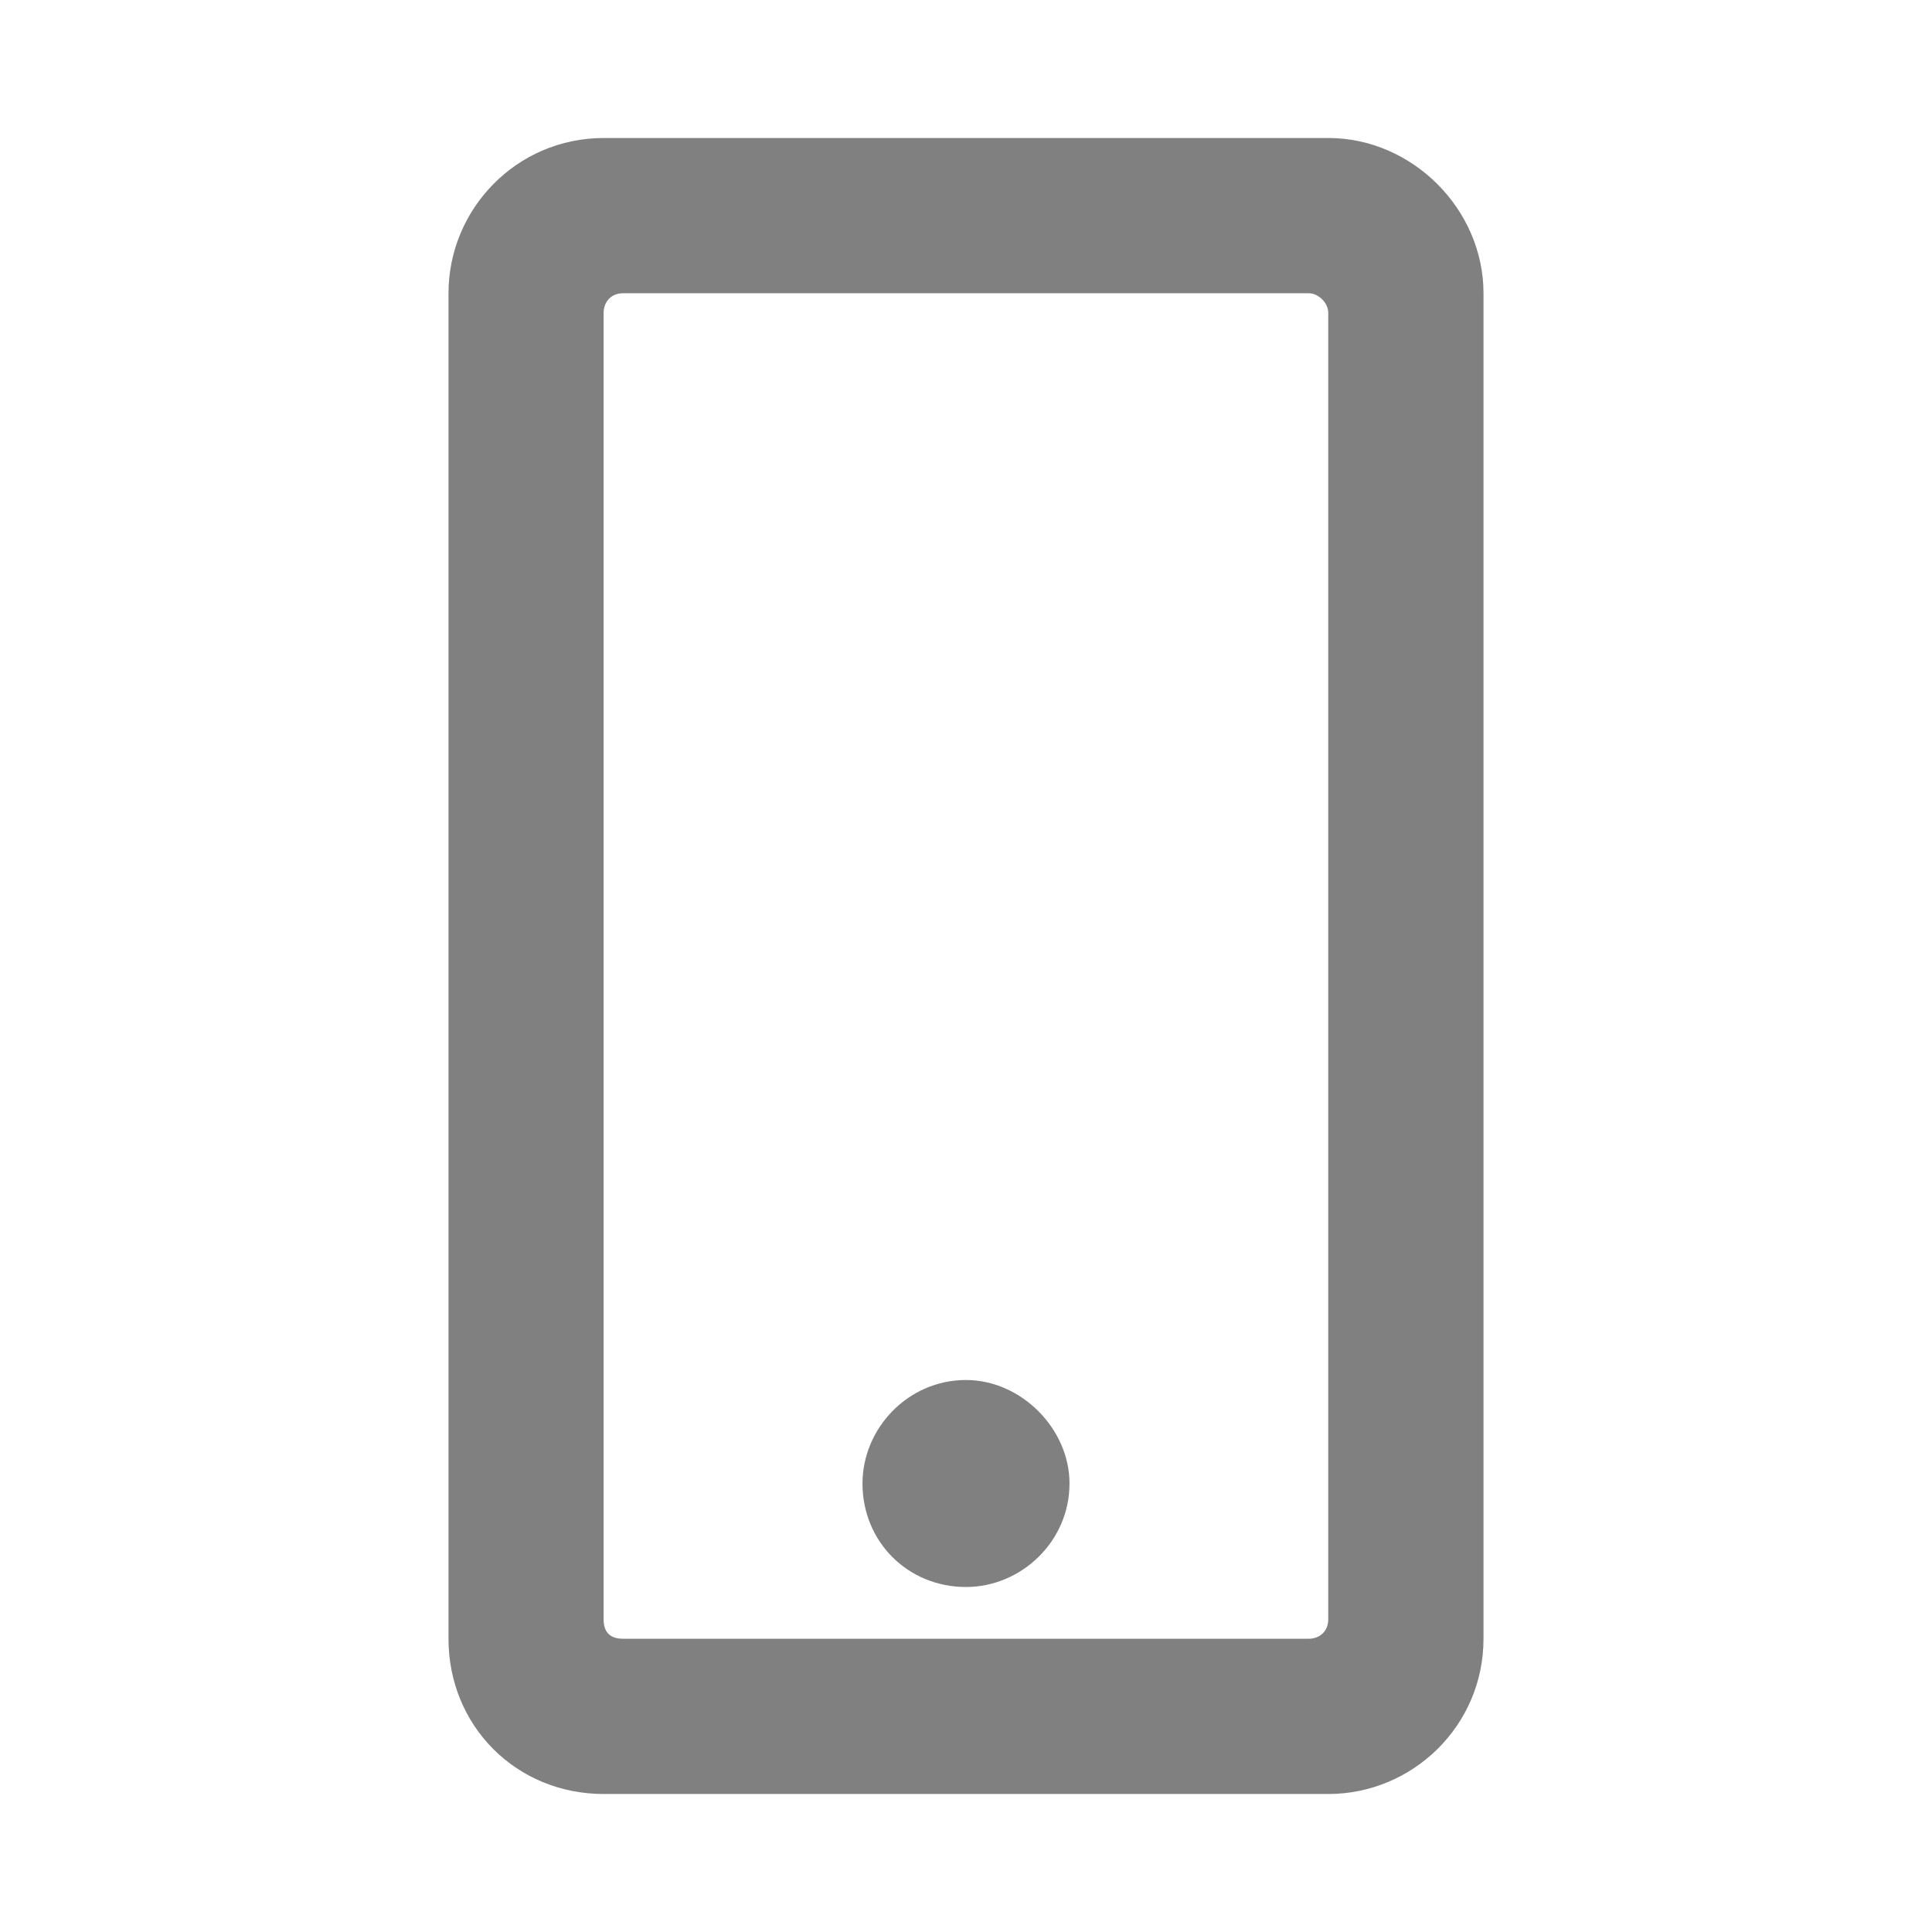
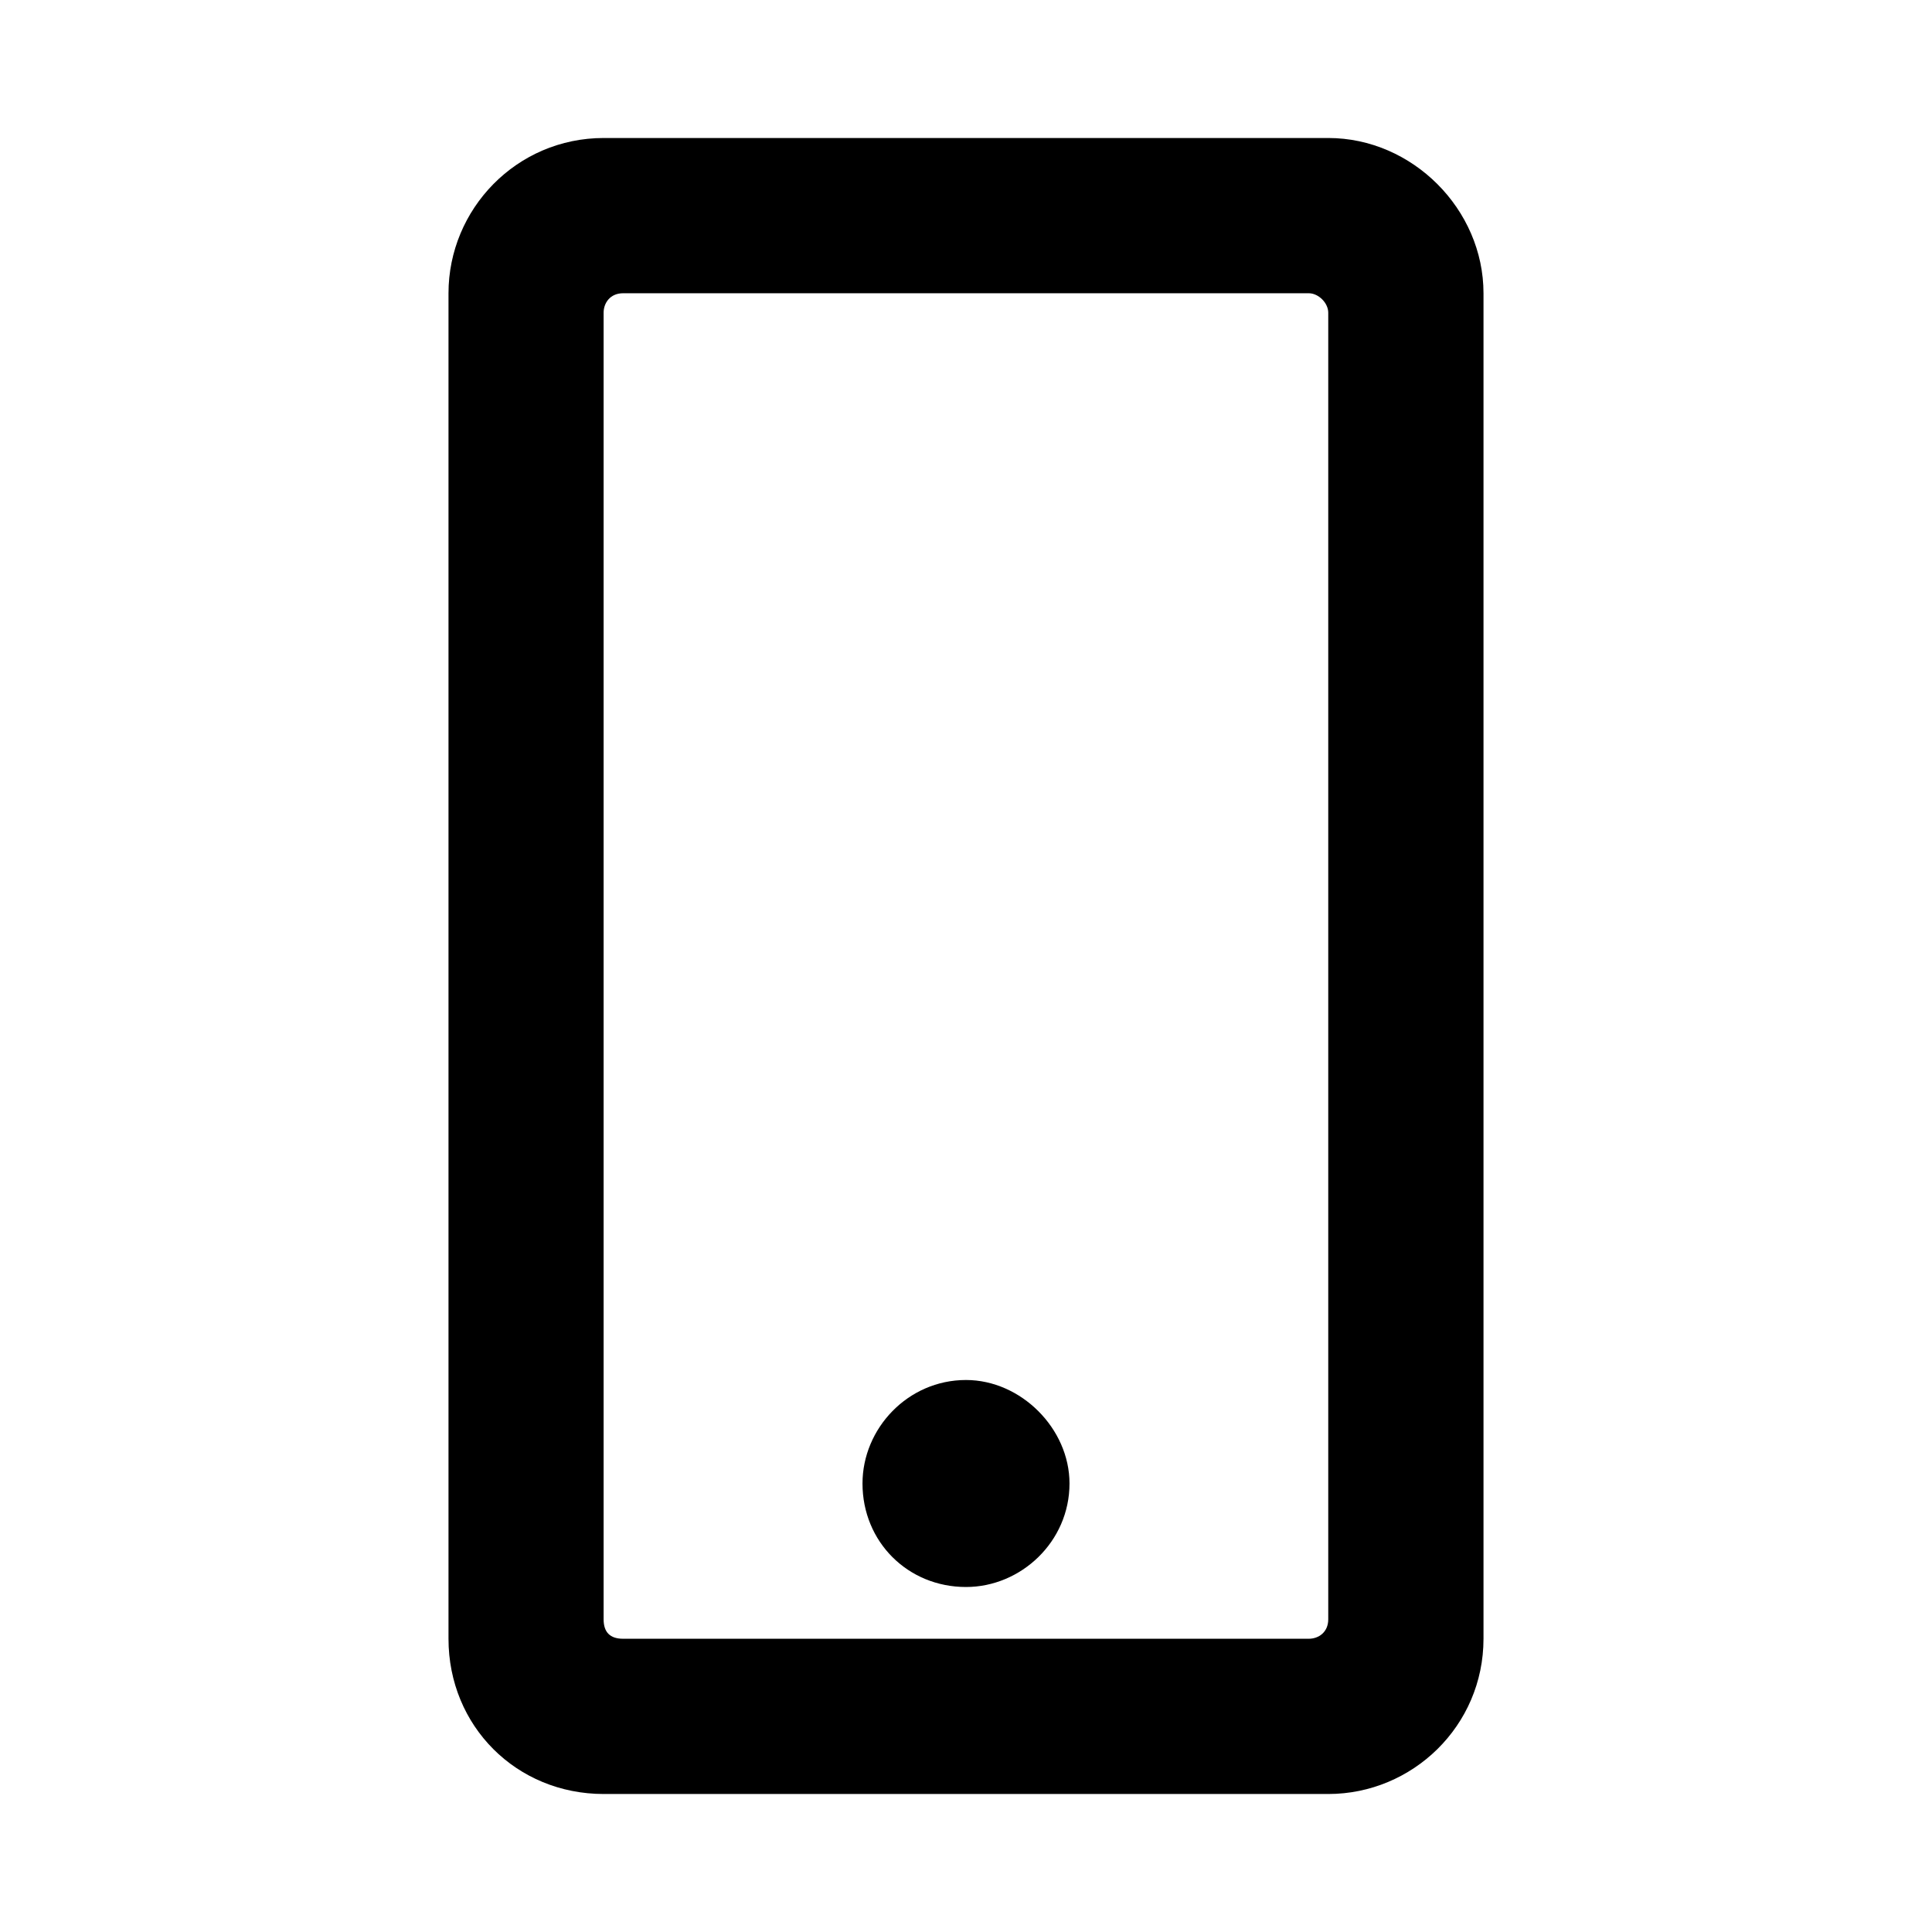
<svg xmlns="http://www.w3.org/2000/svg" width="14" height="14" viewBox="0 0 14 14" fill="none" version="1.1" id="svg4">
  <defs id="defs8" />
-   <path d="m 7.75,10.75 c 0,-0.398 -0.352,-0.75 -0.75,-0.75 -0.422,0 -0.75,0.352 -0.75,0.75 0,0.422 0.328,0.75 0.75,0.75 0.398,0 0.75,-0.328 0.75,-0.75 z M 10.75,2.125 C 10.75,1.516 10.234,1 9.625,1 H 4.375 C 3.742,1 3.25,1.516 3.25,2.125 V 11.875 C 3.25,12.508 3.742,13 4.375,13 h 5.25 c 0.609,0 1.125,-0.492 1.125,-1.125 z M 9.625,11.734 c 0,0.094 -0.07,0.141 -0.141,0.141 h -4.969 c -0.094,0 -0.141,-0.047 -0.141,-0.141 V 2.266 c 0,-0.07 0.047,-0.141 0.141,-0.141 h 4.969 c 0.07,0 0.141,0.07 0.141,0.141 z" fill="#808080" id="path2" style="stroke-width:1.134" />
+   <path d="m 7.75,10.75 c 0,-0.398 -0.352,-0.75 -0.75,-0.75 -0.422,0 -0.75,0.352 -0.75,0.75 0,0.422 0.328,0.75 0.75,0.75 0.398,0 0.75,-0.328 0.75,-0.75 z M 10.75,2.125 C 10.75,1.516 10.234,1 9.625,1 H 4.375 C 3.742,1 3.25,1.516 3.25,2.125 V 11.875 C 3.25,12.508 3.742,13 4.375,13 h 5.25 c 0.609,0 1.125,-0.492 1.125,-1.125 z M 9.625,11.734 c 0,0.094 -0.07,0.141 -0.141,0.141 h -4.969 c -0.094,0 -0.141,-0.047 -0.141,-0.141 V 2.266 c 0,-0.07 0.047,-0.141 0.141,-0.141 h 4.969 c 0.07,0 0.141,0.07 0.141,0.141 z" fill="#000000" id="path2" style="stroke-width:1.134" />
</svg>
